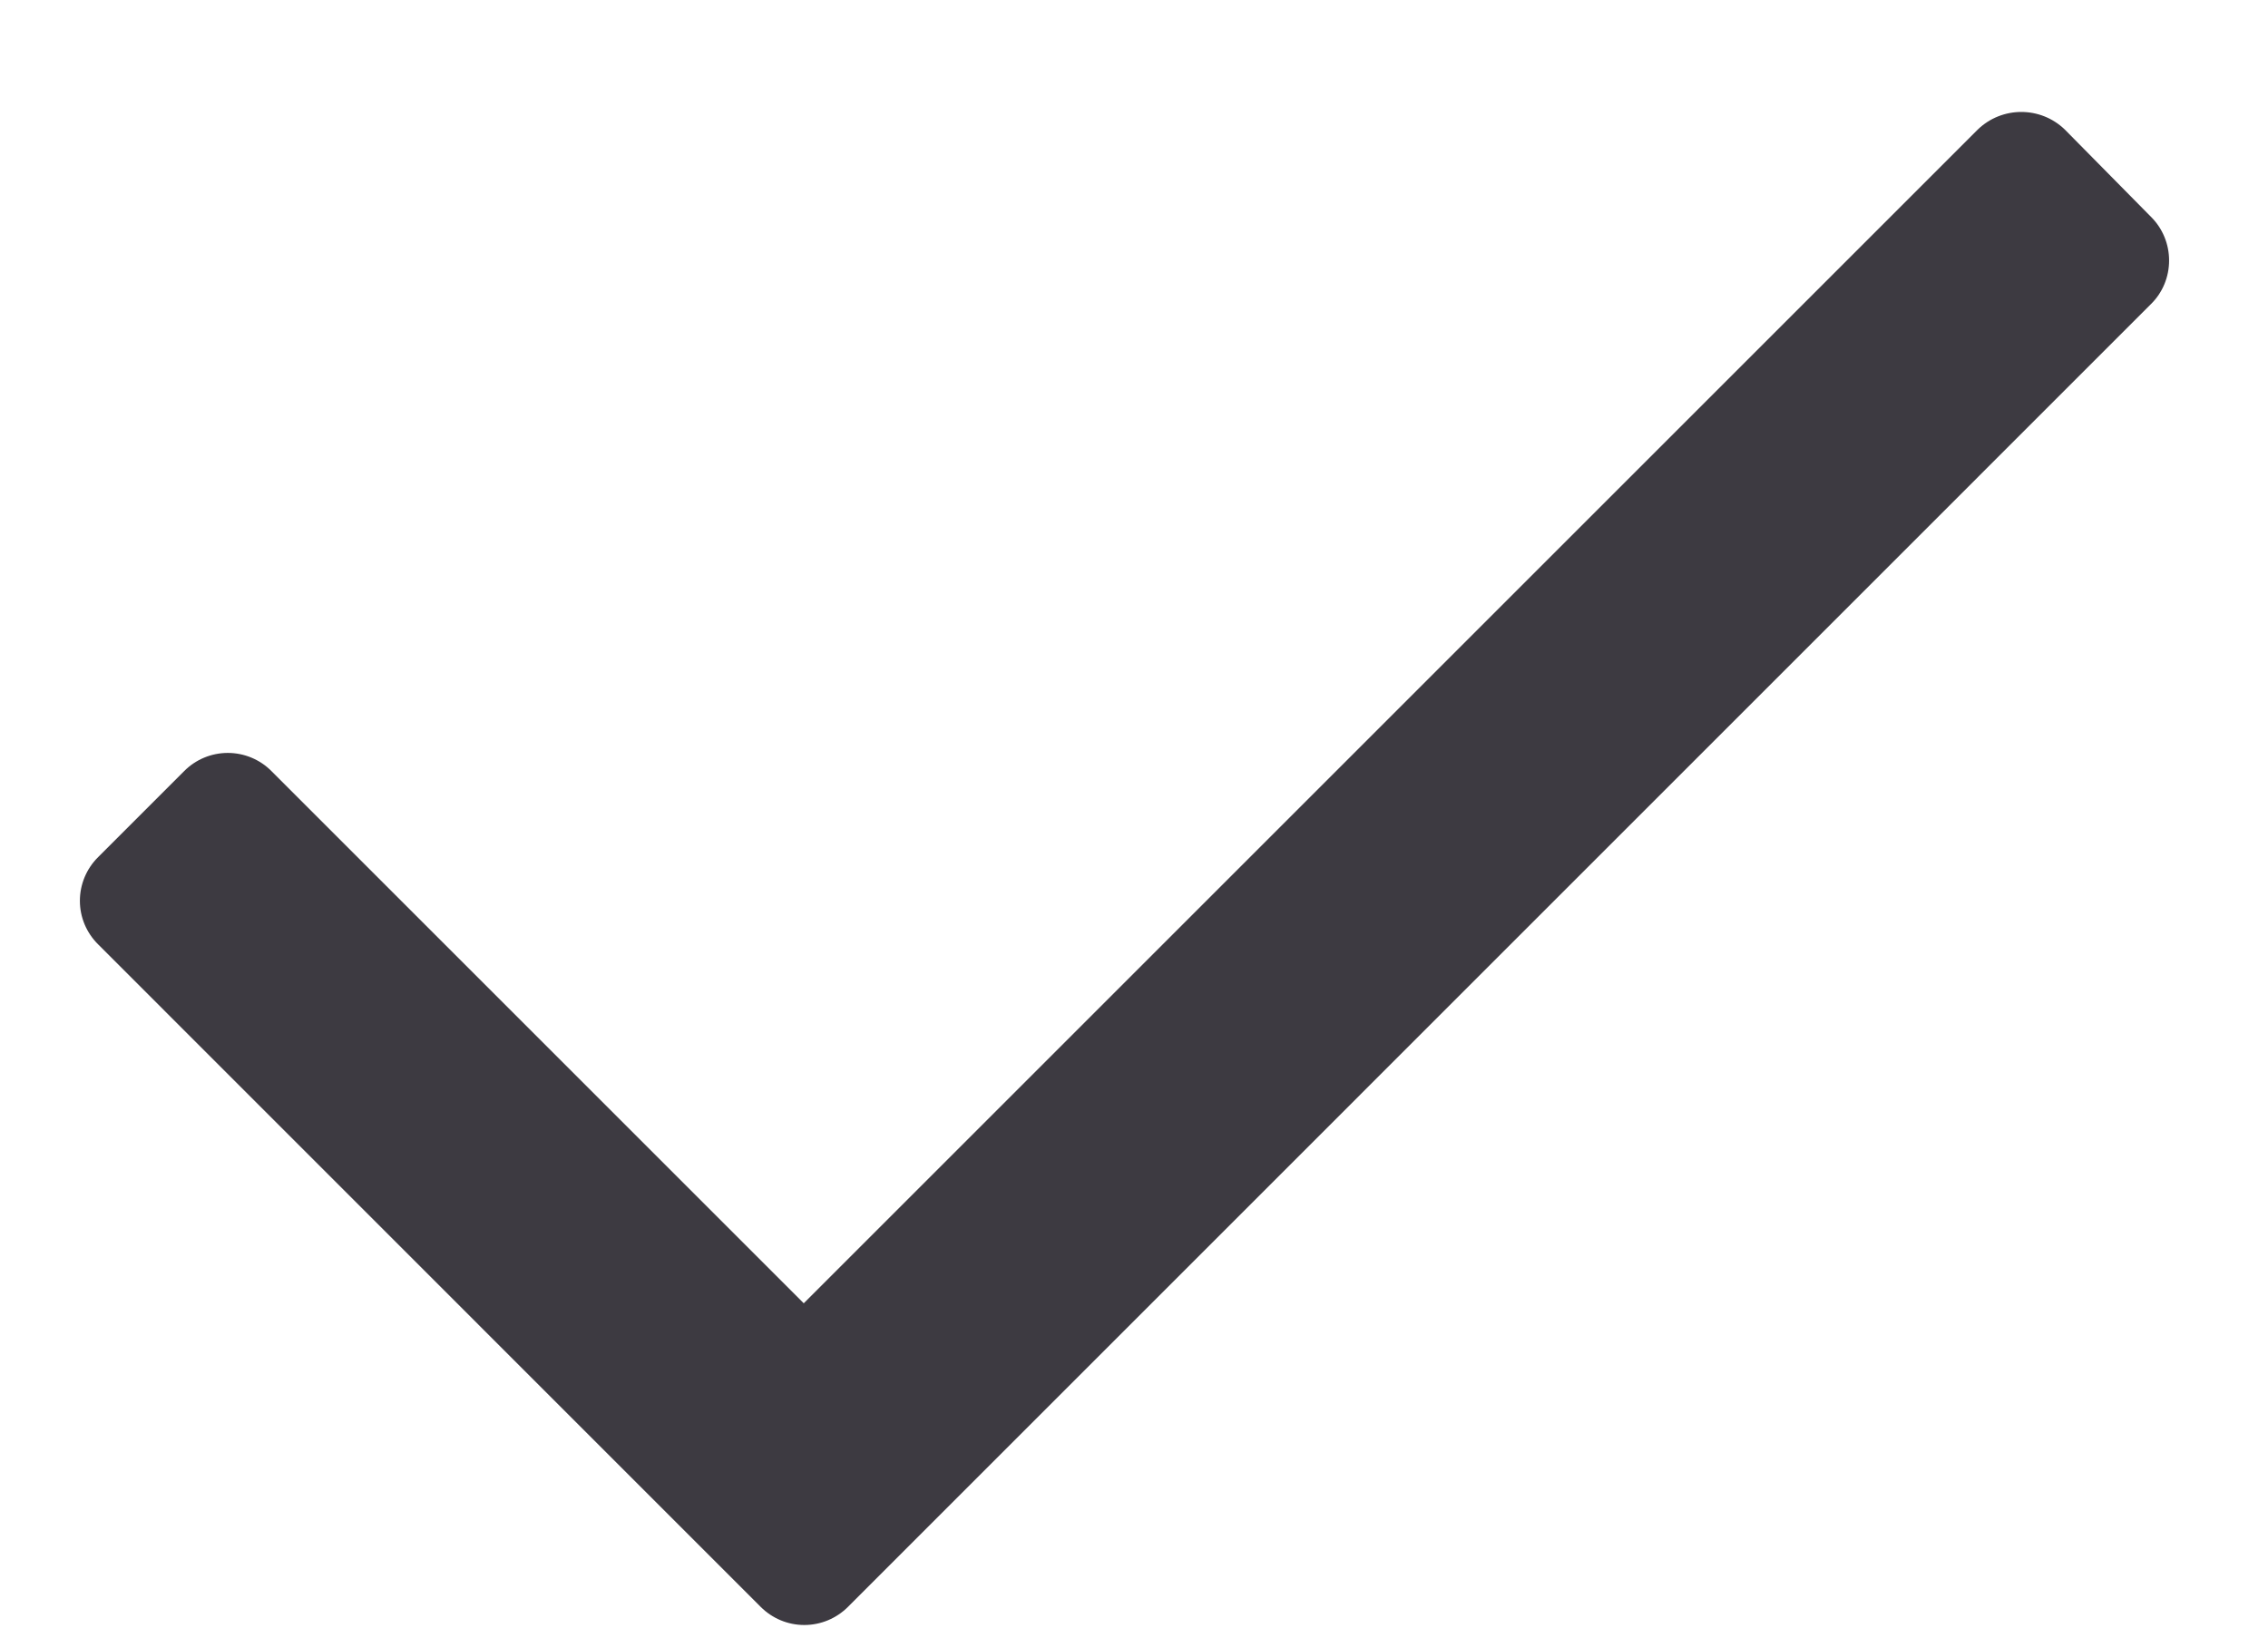
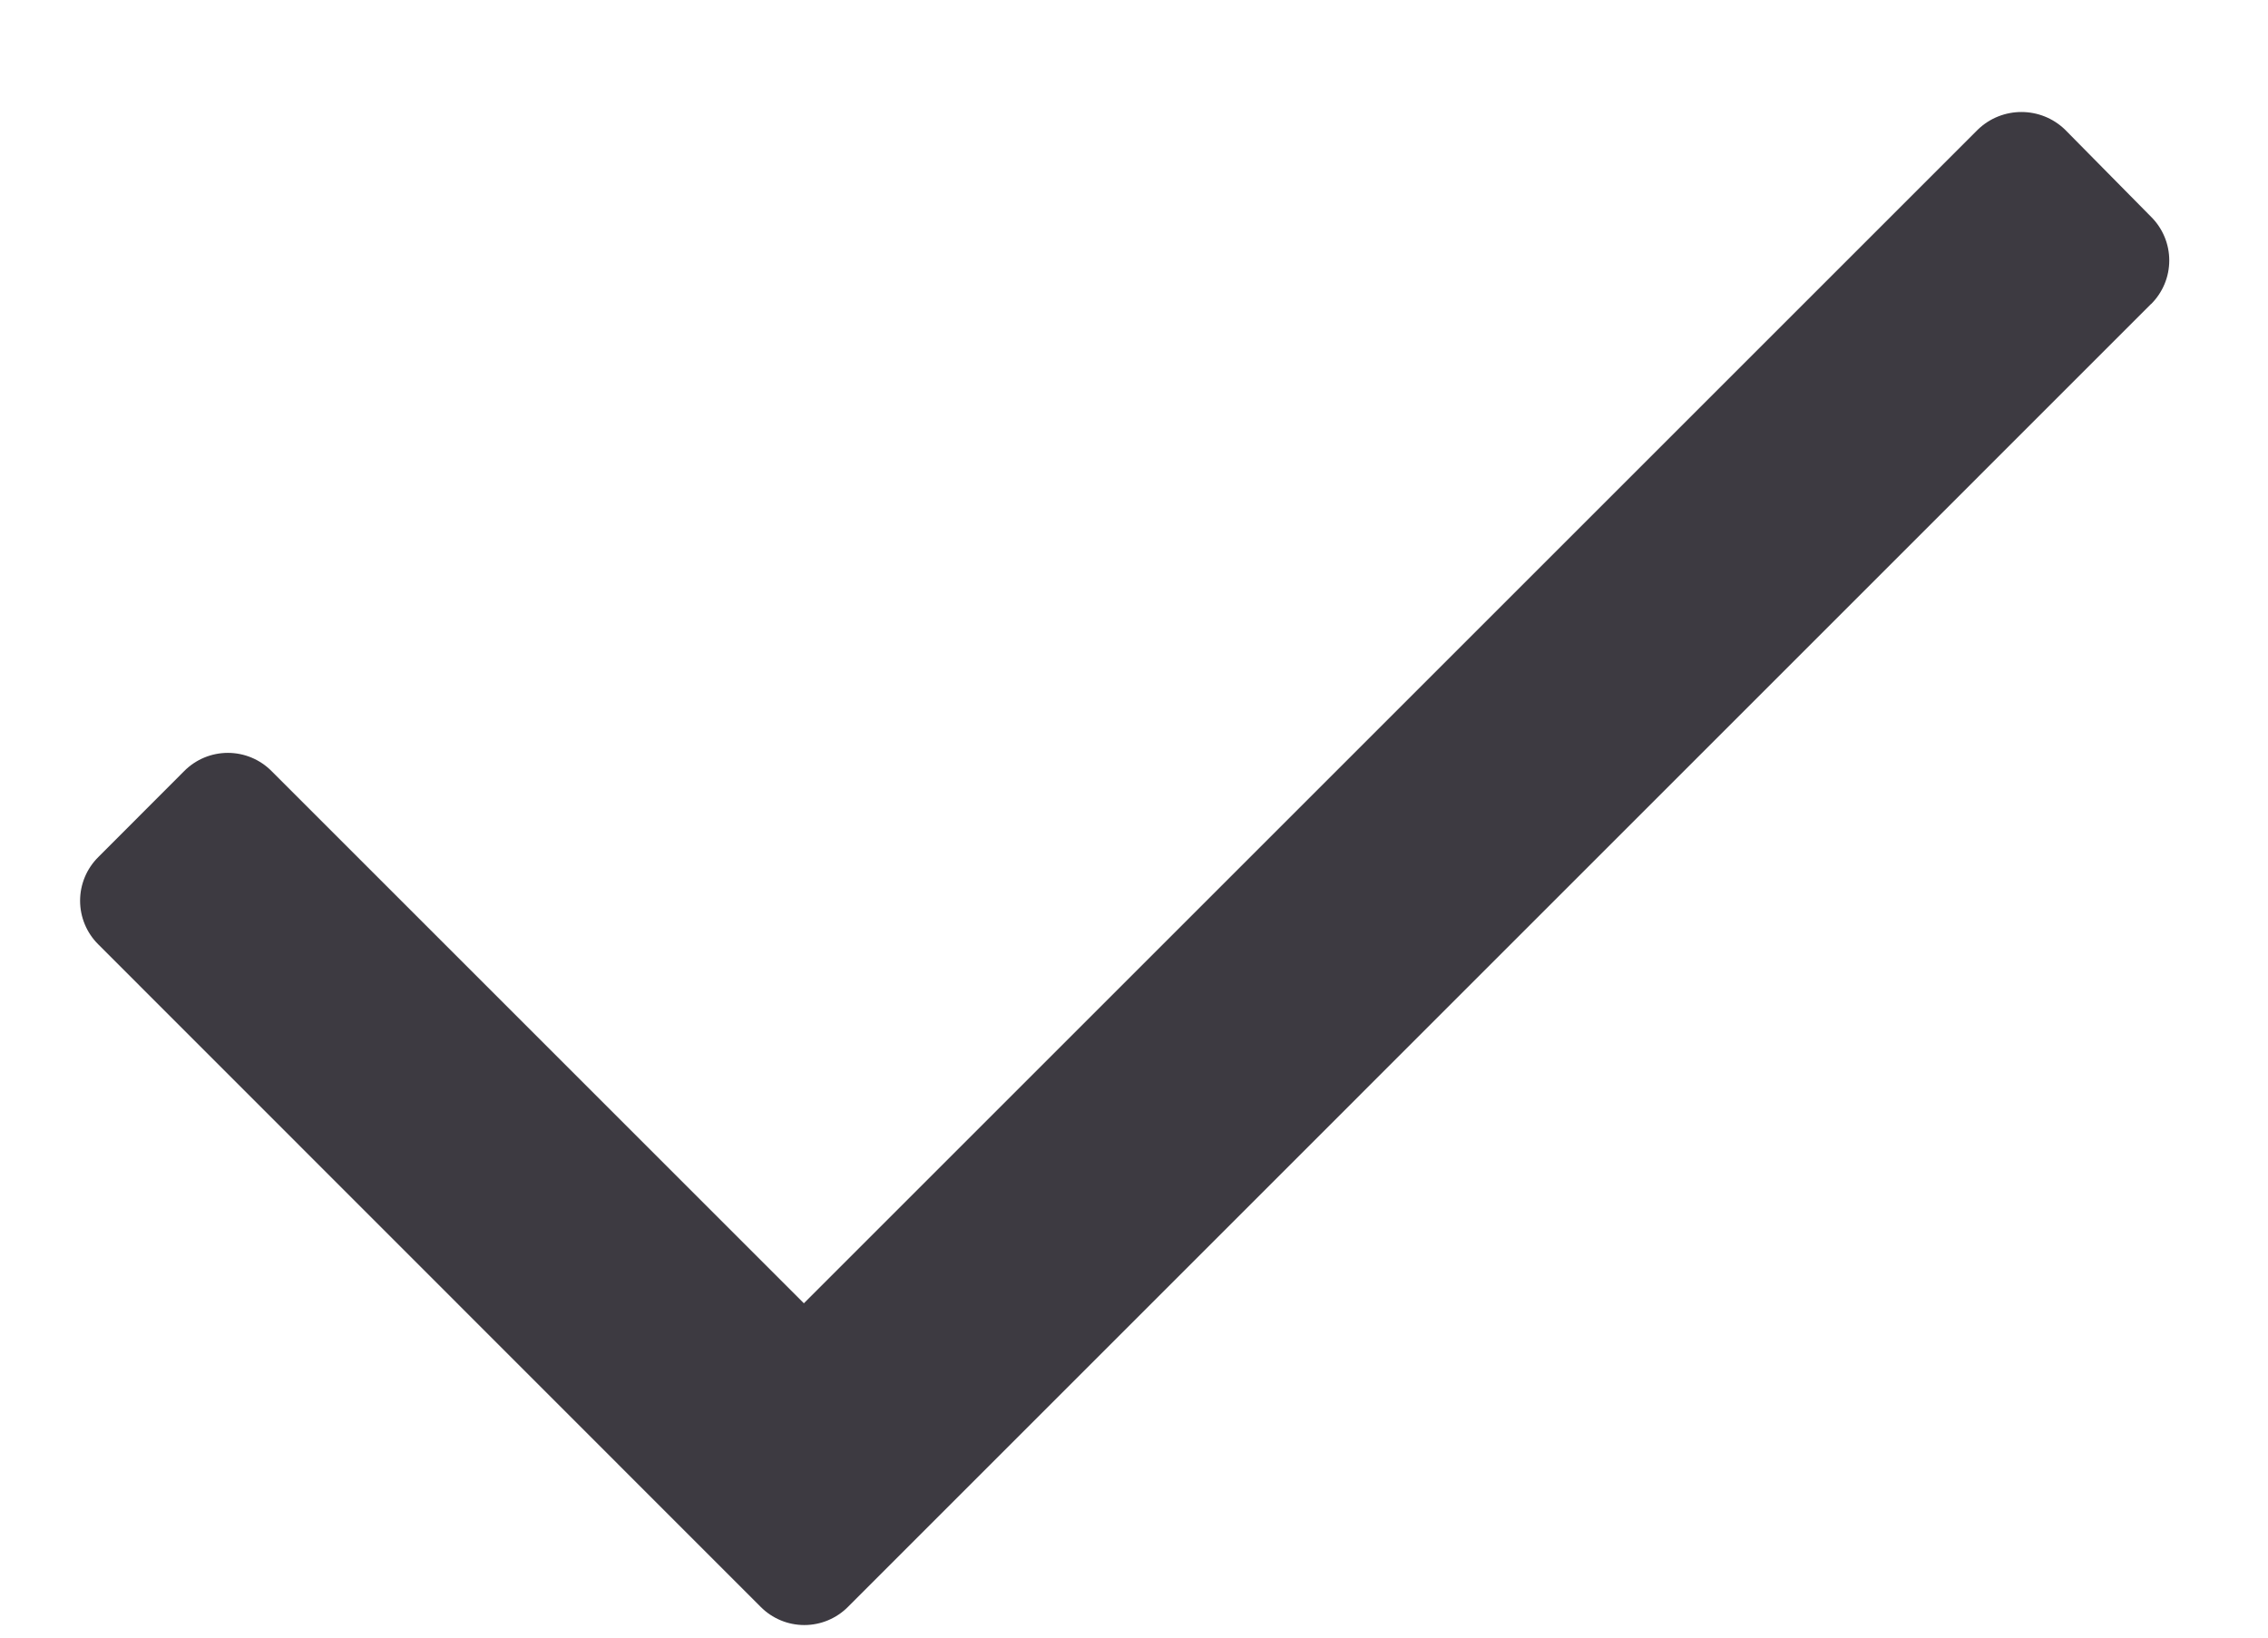
- <svg xmlns="http://www.w3.org/2000/svg" width="18" height="13" viewBox="0 0 18 13" fill="none">
-   <path d="M17.071 2.414L6.73 12.756C6.638 12.848 6.514 12.9 6.383 12.9C6.253 12.9 6.129 12.848 6.037 12.756L0.779 7.497C0.686 7.405 0.634 7.281 0.634 7.151C0.634 7.021 0.686 6.896 0.779 6.804L1.462 6.121C1.553 6.029 1.678 5.977 1.808 5.977C1.938 5.977 2.063 6.029 2.154 6.121L6.379 10.346L15.696 1.029C15.889 0.842 16.195 0.842 16.388 1.029L17.071 1.721C17.164 1.813 17.215 1.938 17.215 2.068C17.215 2.198 17.164 2.323 17.071 2.414Z" fill="#3D3A41" />
+ <svg xmlns="http://www.w3.org/2000/svg" width="18" height="13" fill="none">
+   <path fill="#3D3A41" d="M17.071 2.414 6.73 12.756a.488.488 0 0 1-.693 0L.78 7.497a.488.488 0 0 1 0-.693l.682-.683a.488.488 0 0 1 .693 0l4.225 4.225 9.317-9.317a.498.498 0 0 1 .692 0l.683.692a.488.488 0 0 1 0 .693Z" />
</svg>
